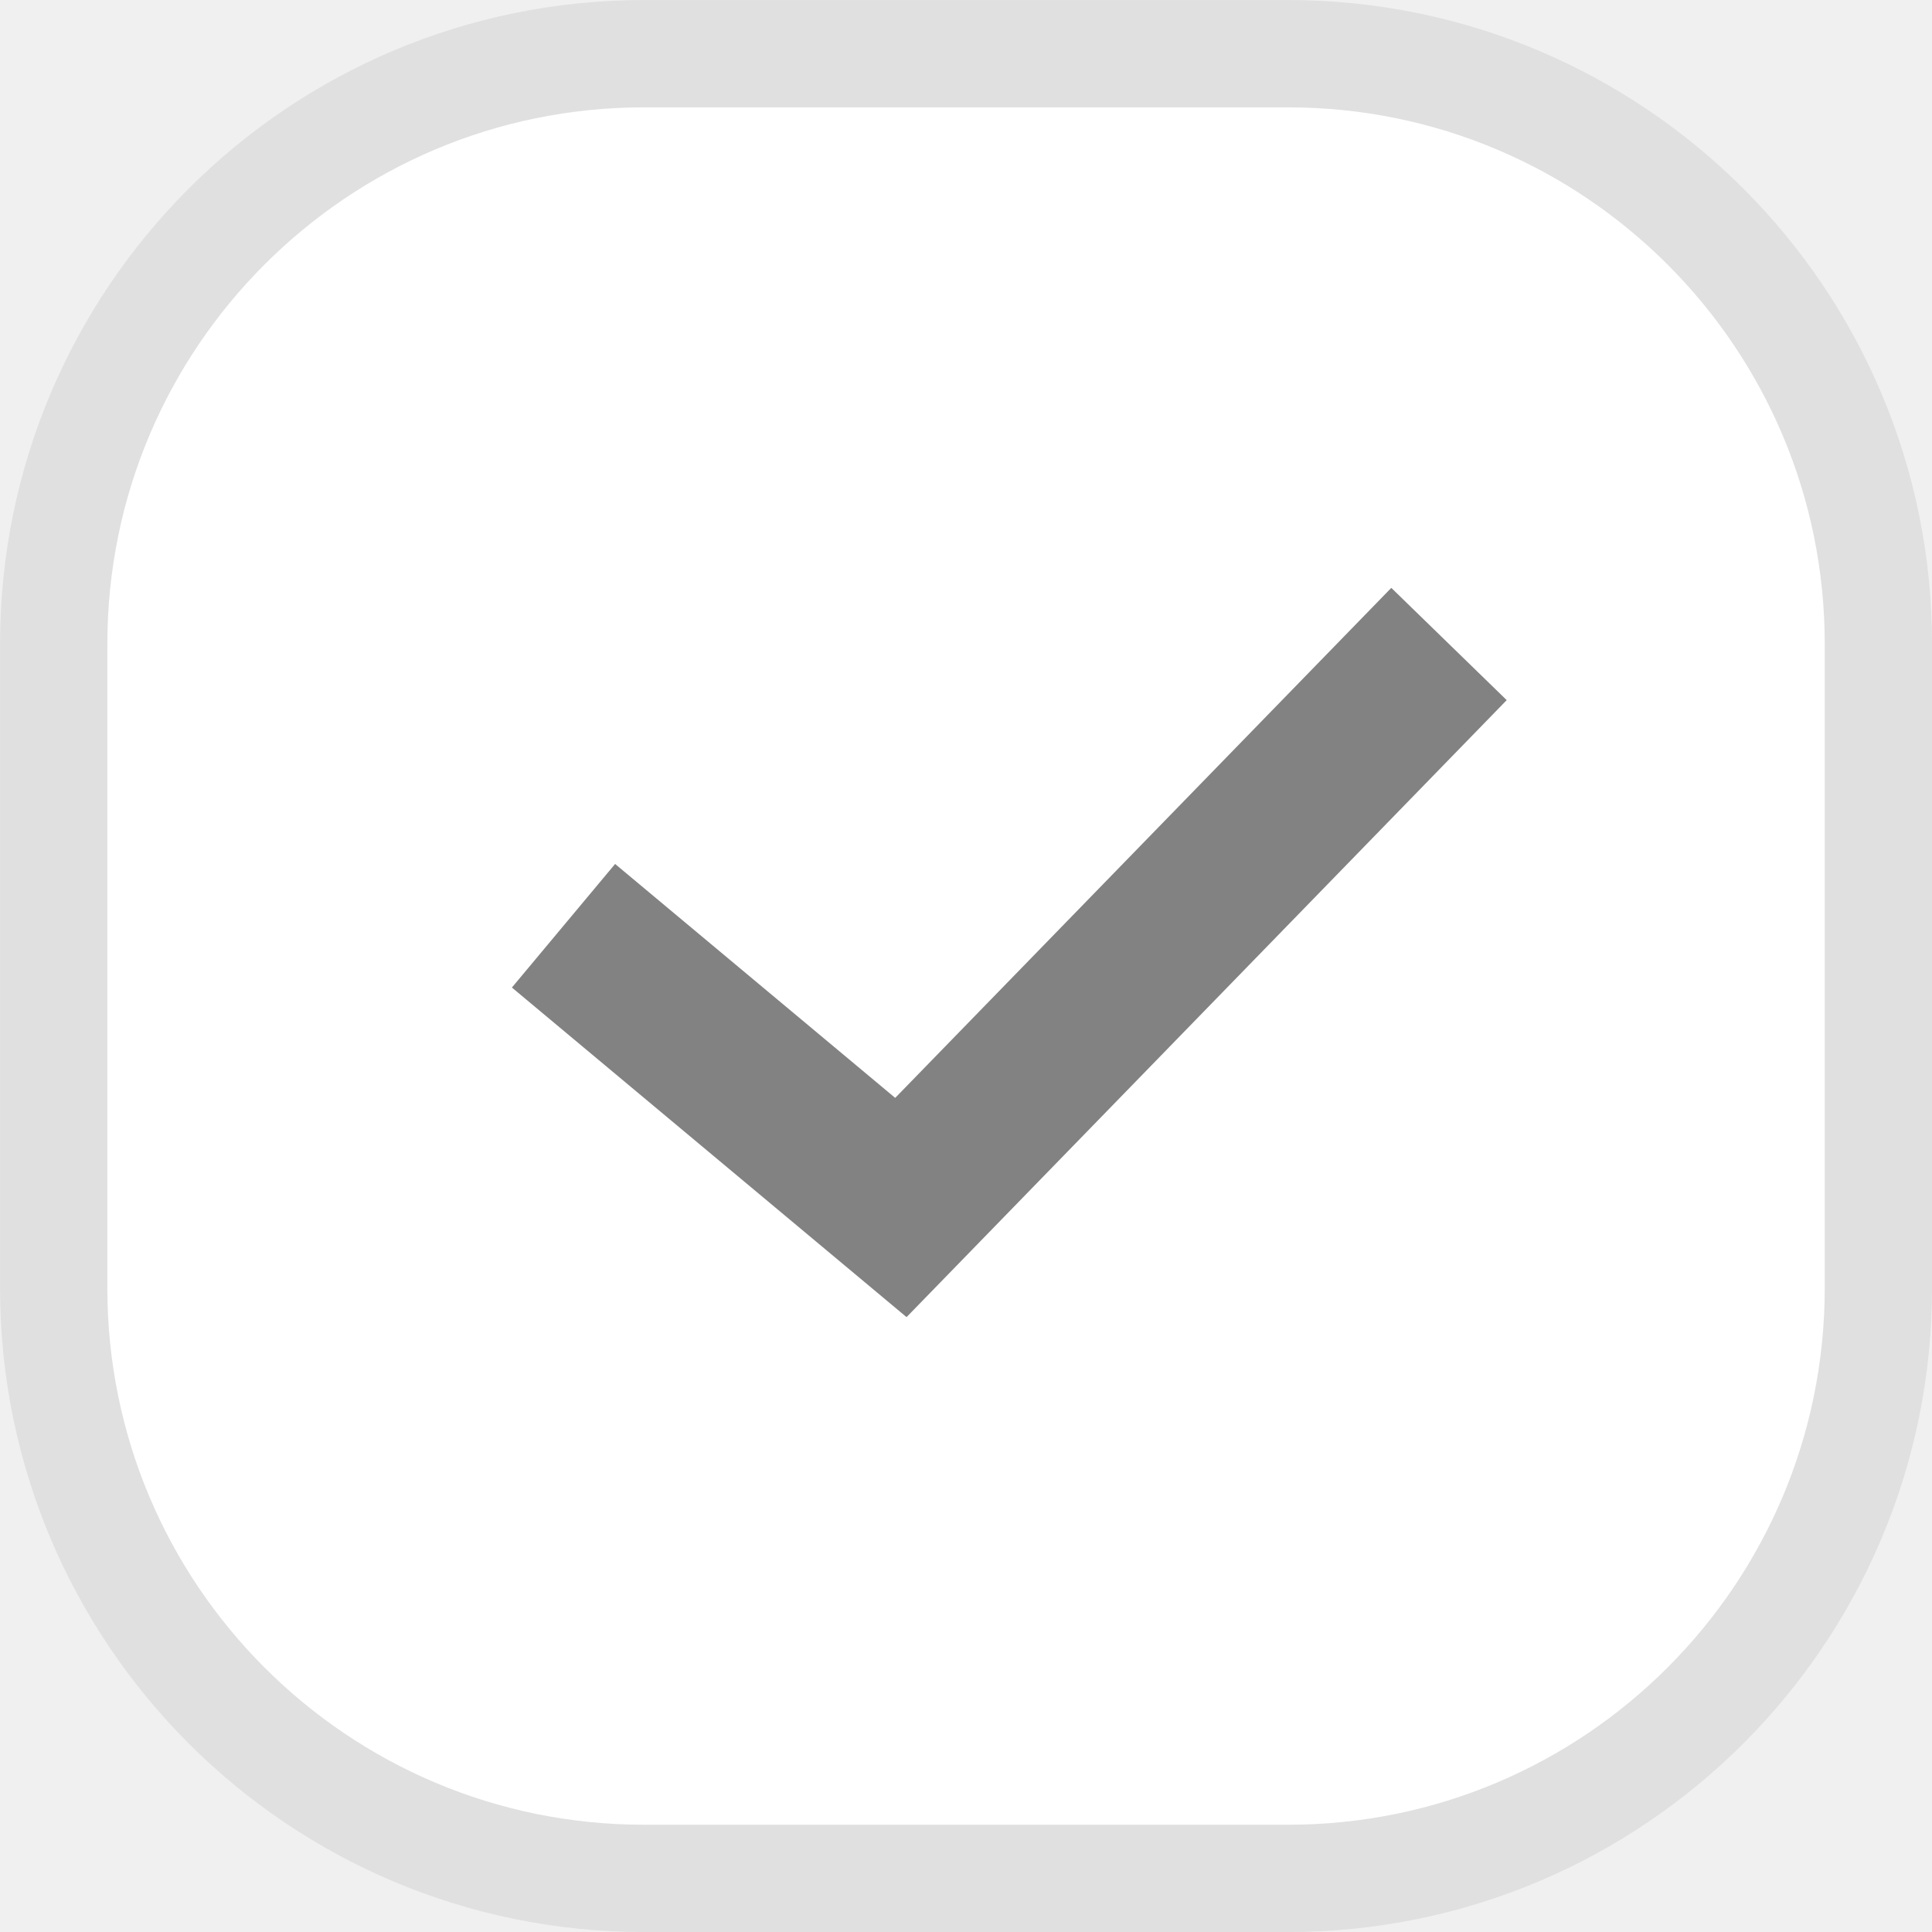
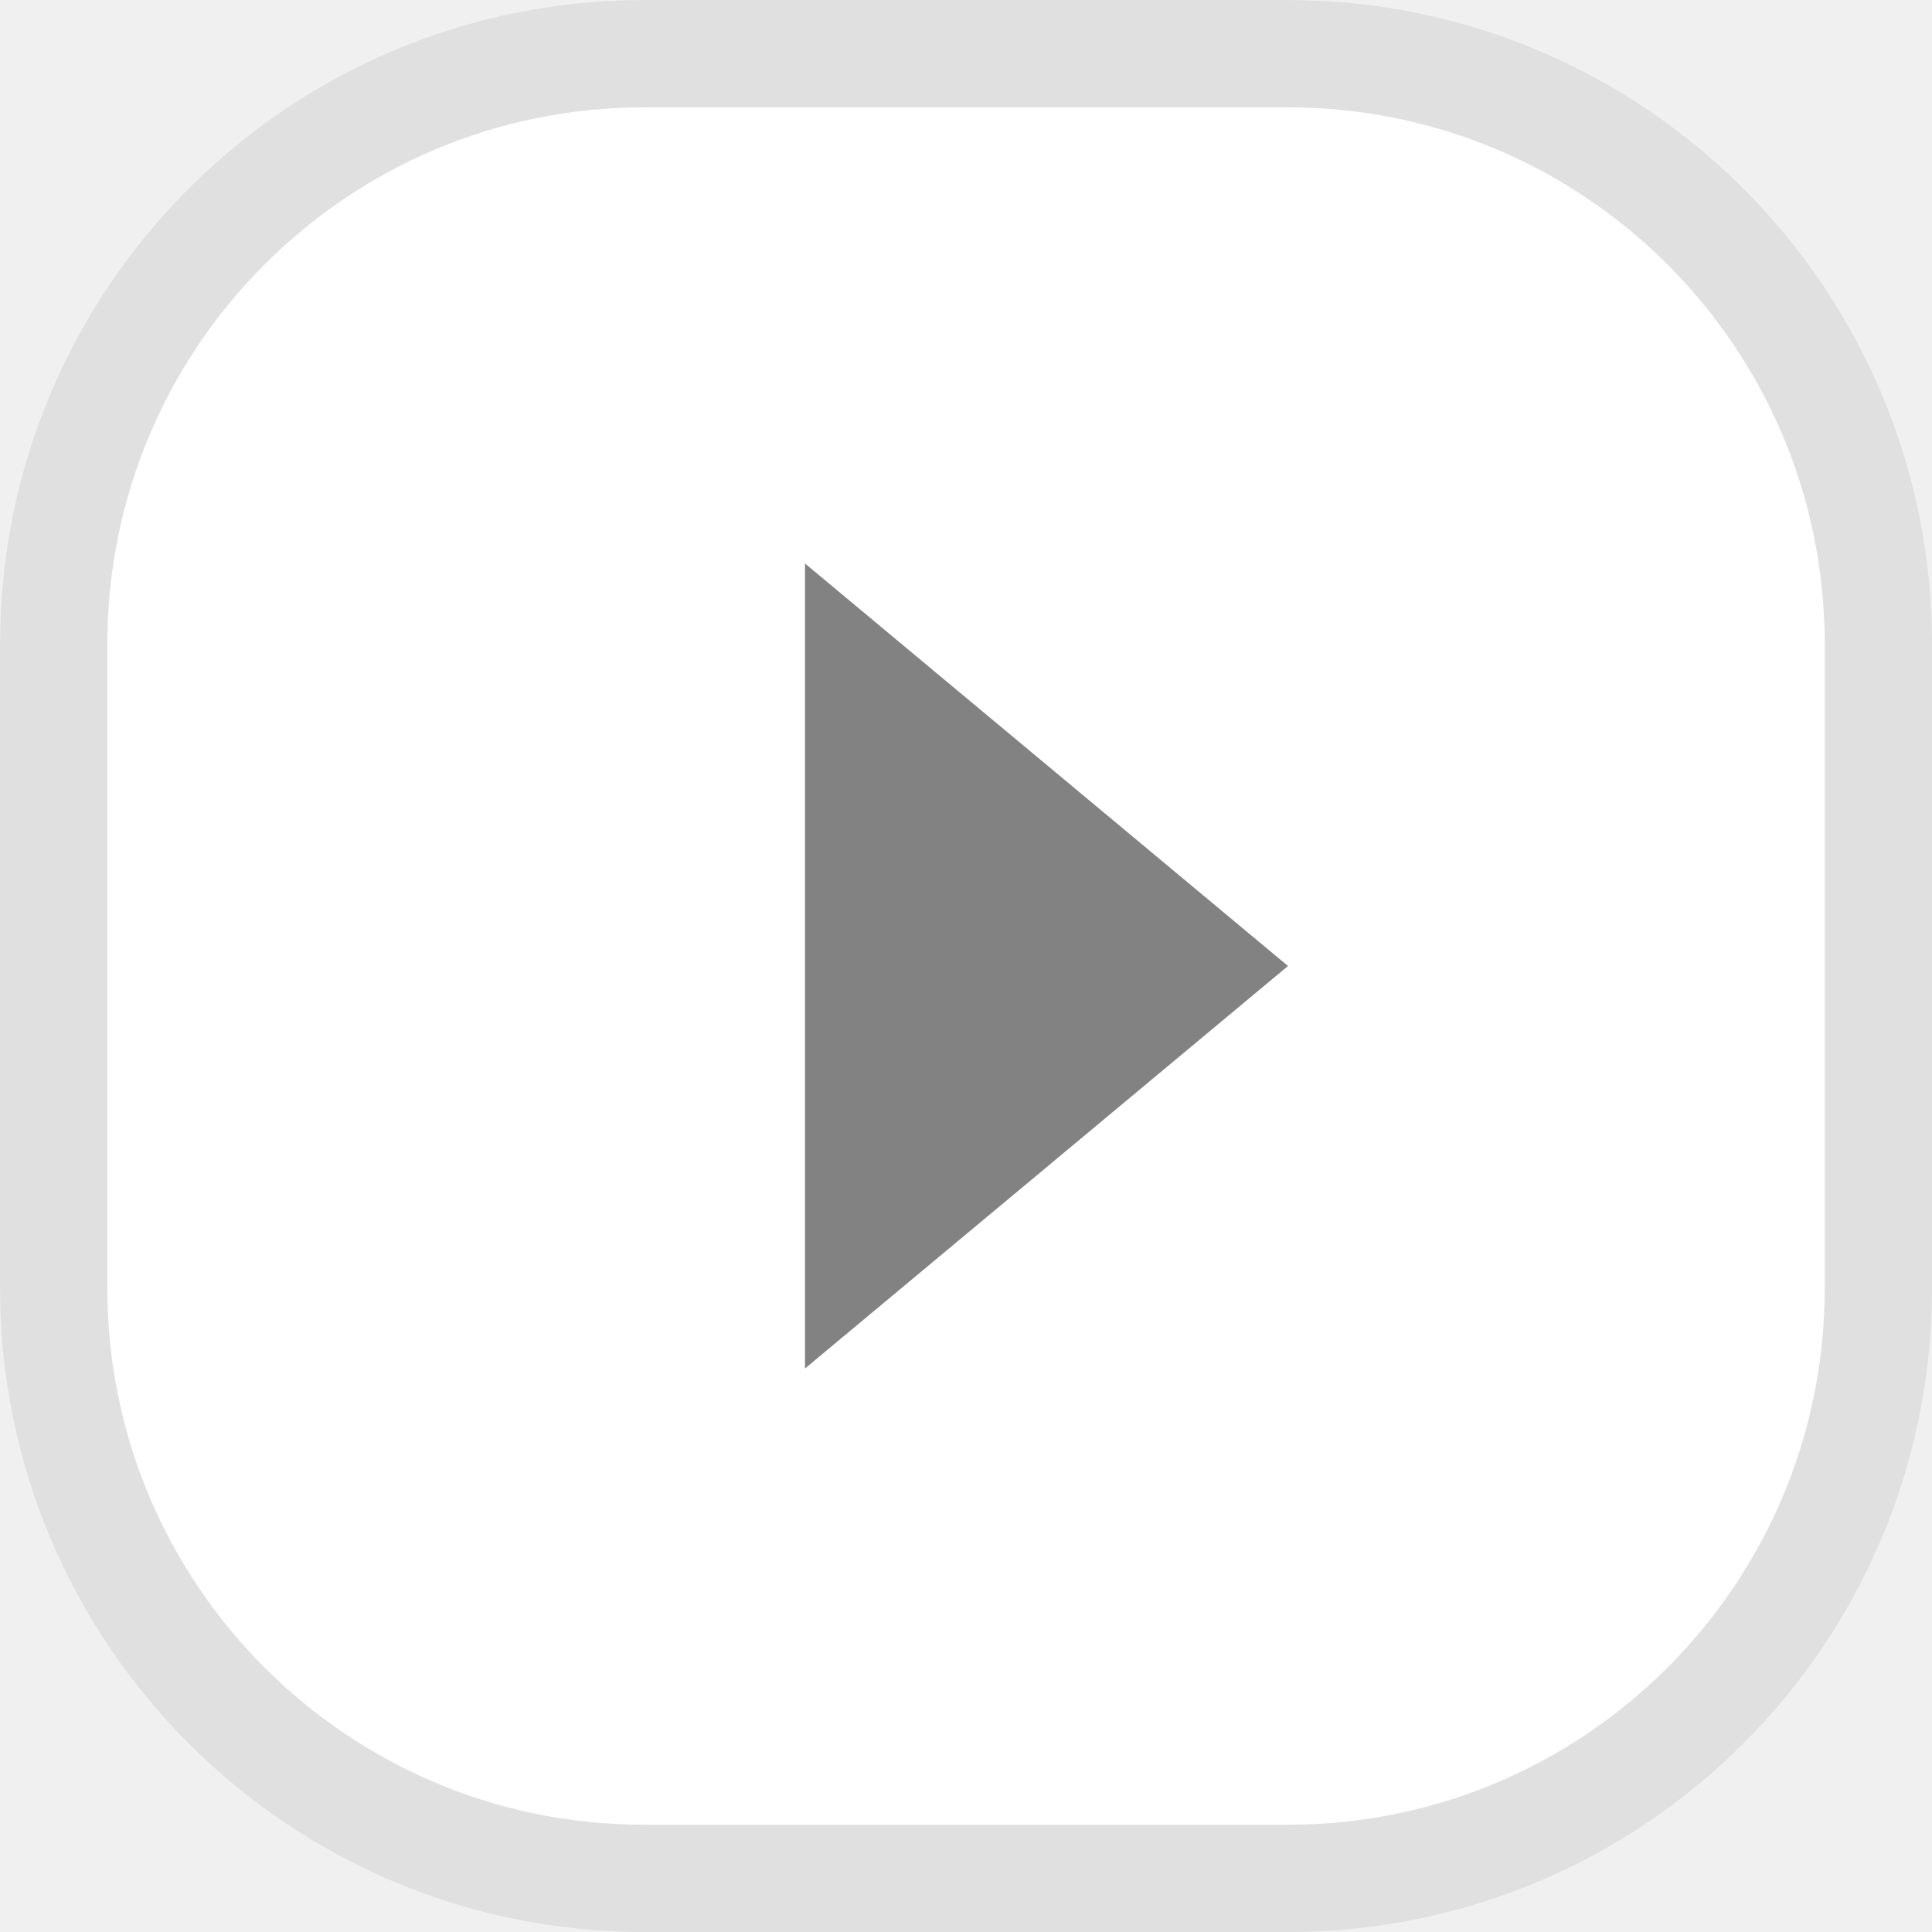
<svg xmlns="http://www.w3.org/2000/svg" width="24" height="24" viewBox="0 0 24 24" fill="none">
  <rect x="0.667" y="0.667" width="22.667" height="22.667" rx="7.333" fill="white" stroke="#E0E0E0" stroke-width="1.333" />
-   <path d="M7 11.5L11.191 15L18 8" stroke="#828282" stroke-width="2" />
+   <path d="M10 7L16 12L10 17V7Z" fill="#828282" />
</svg>
